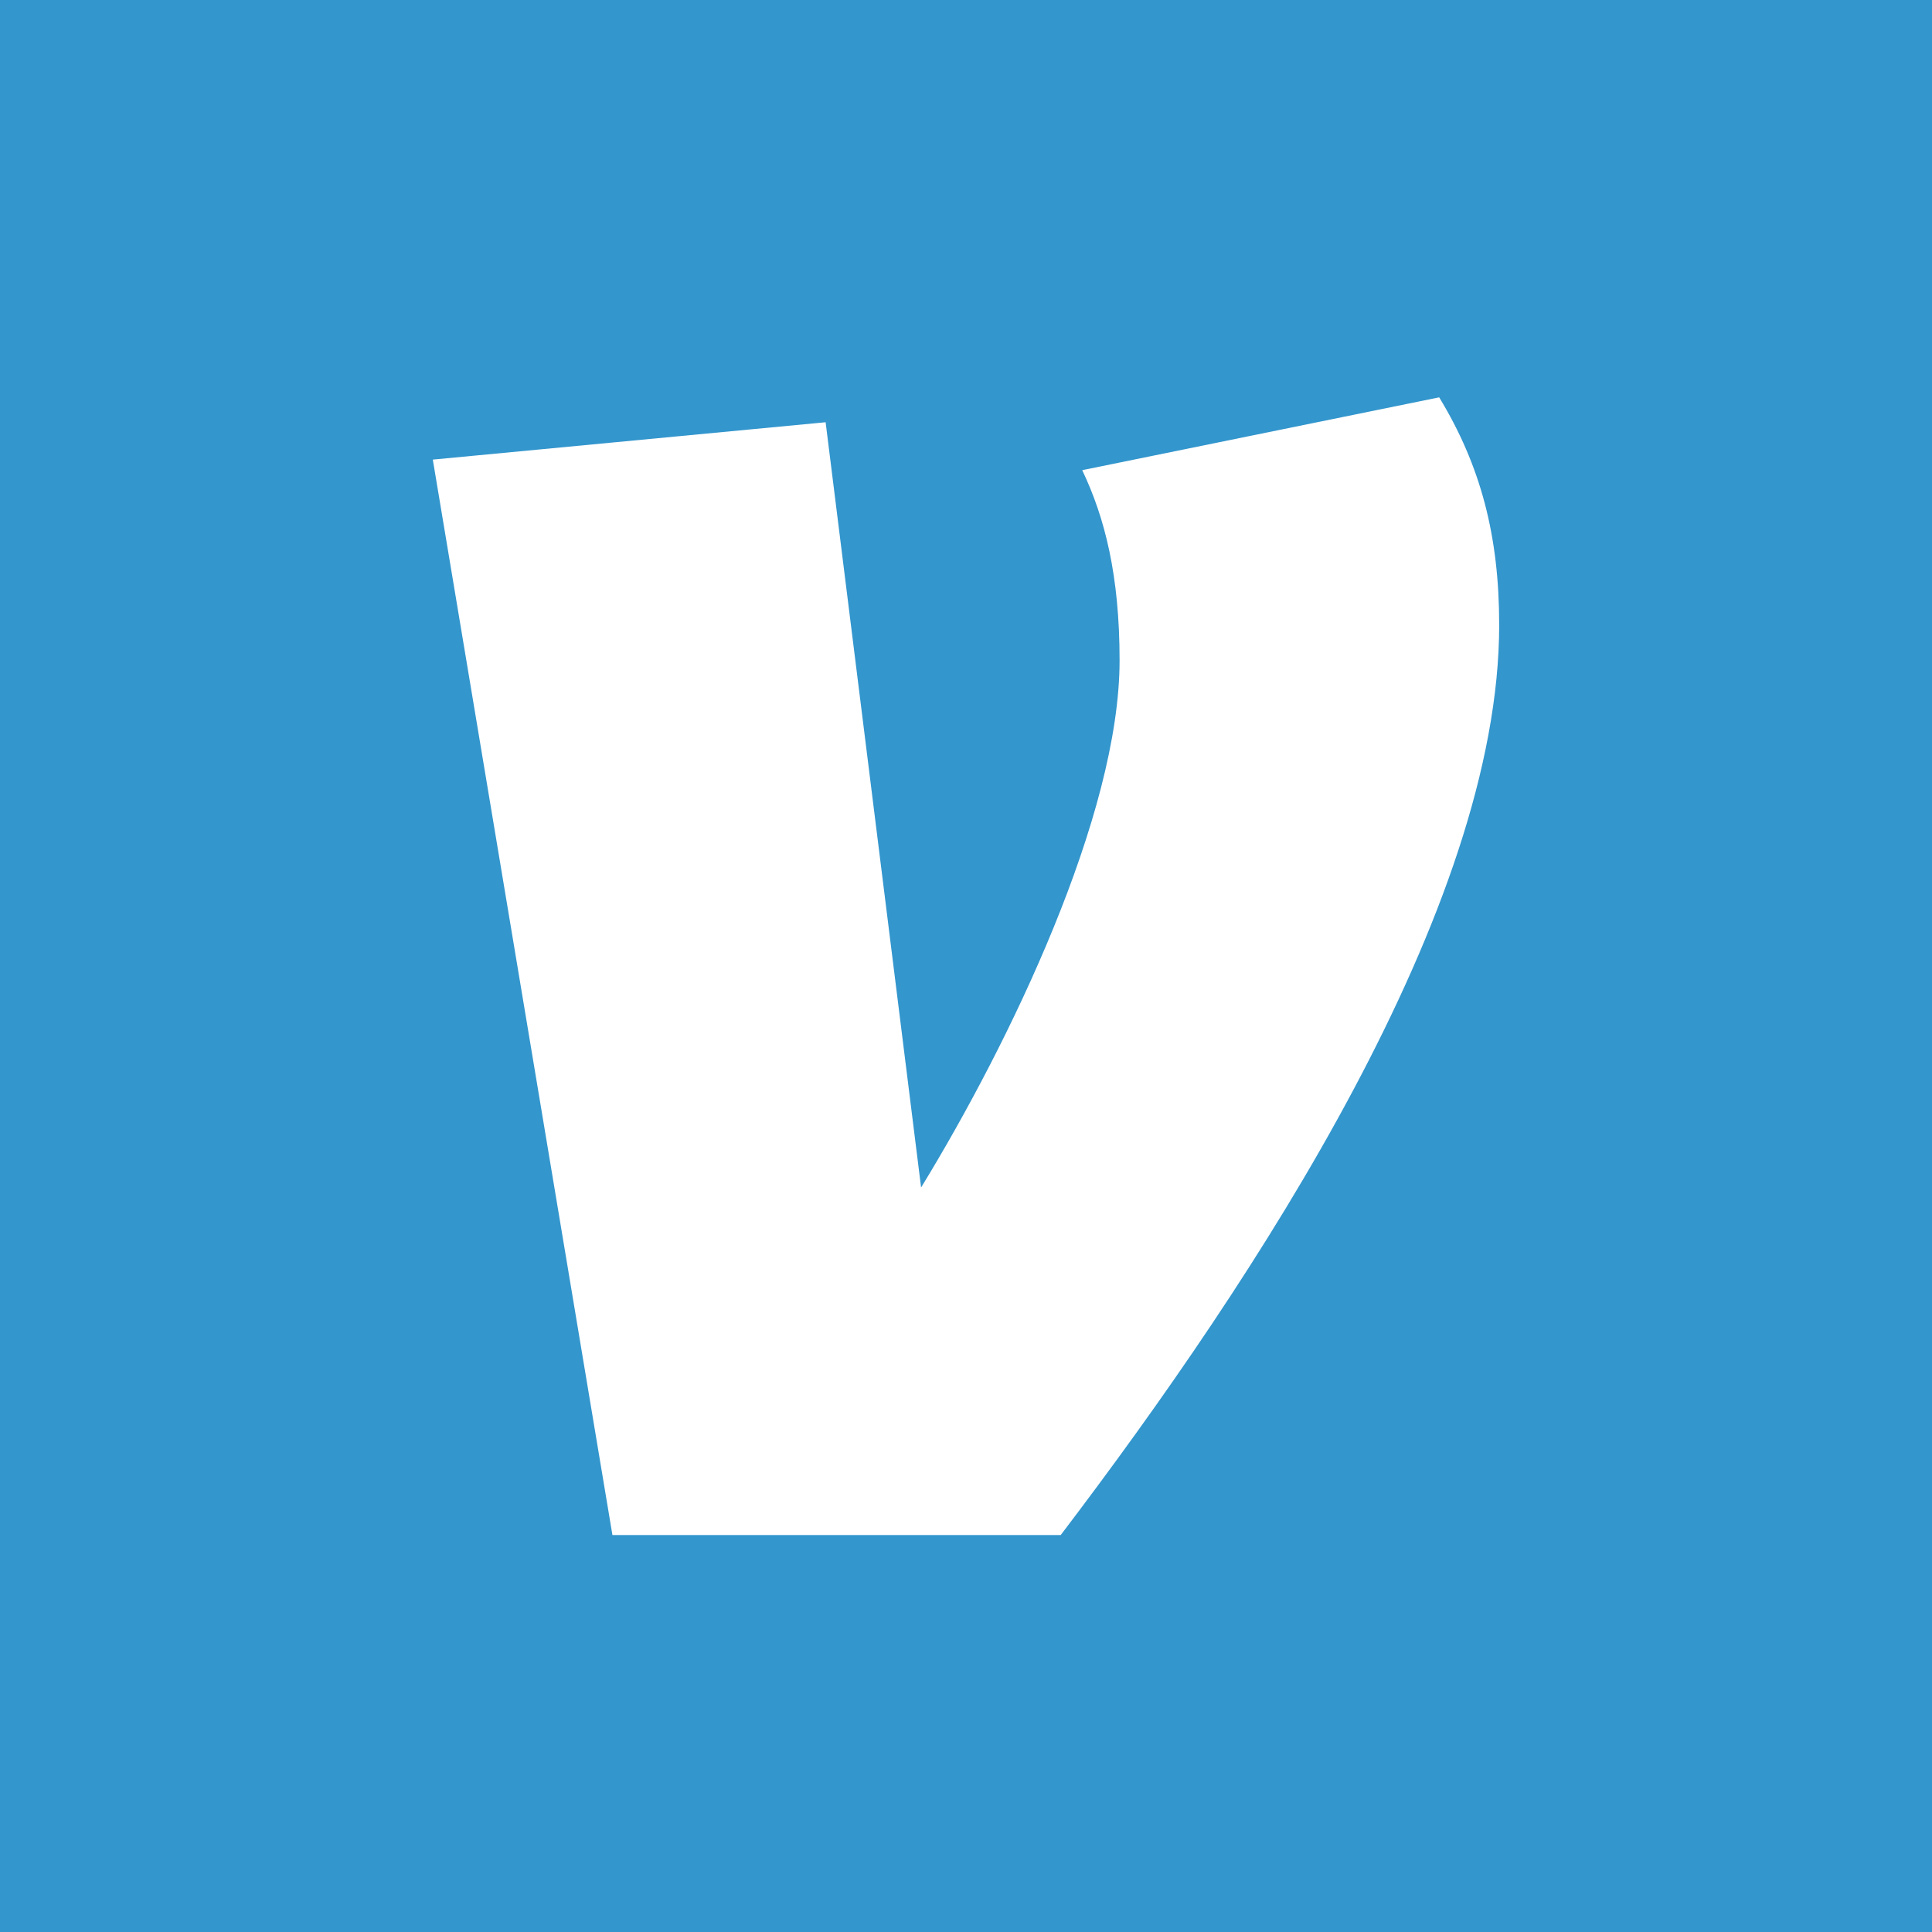
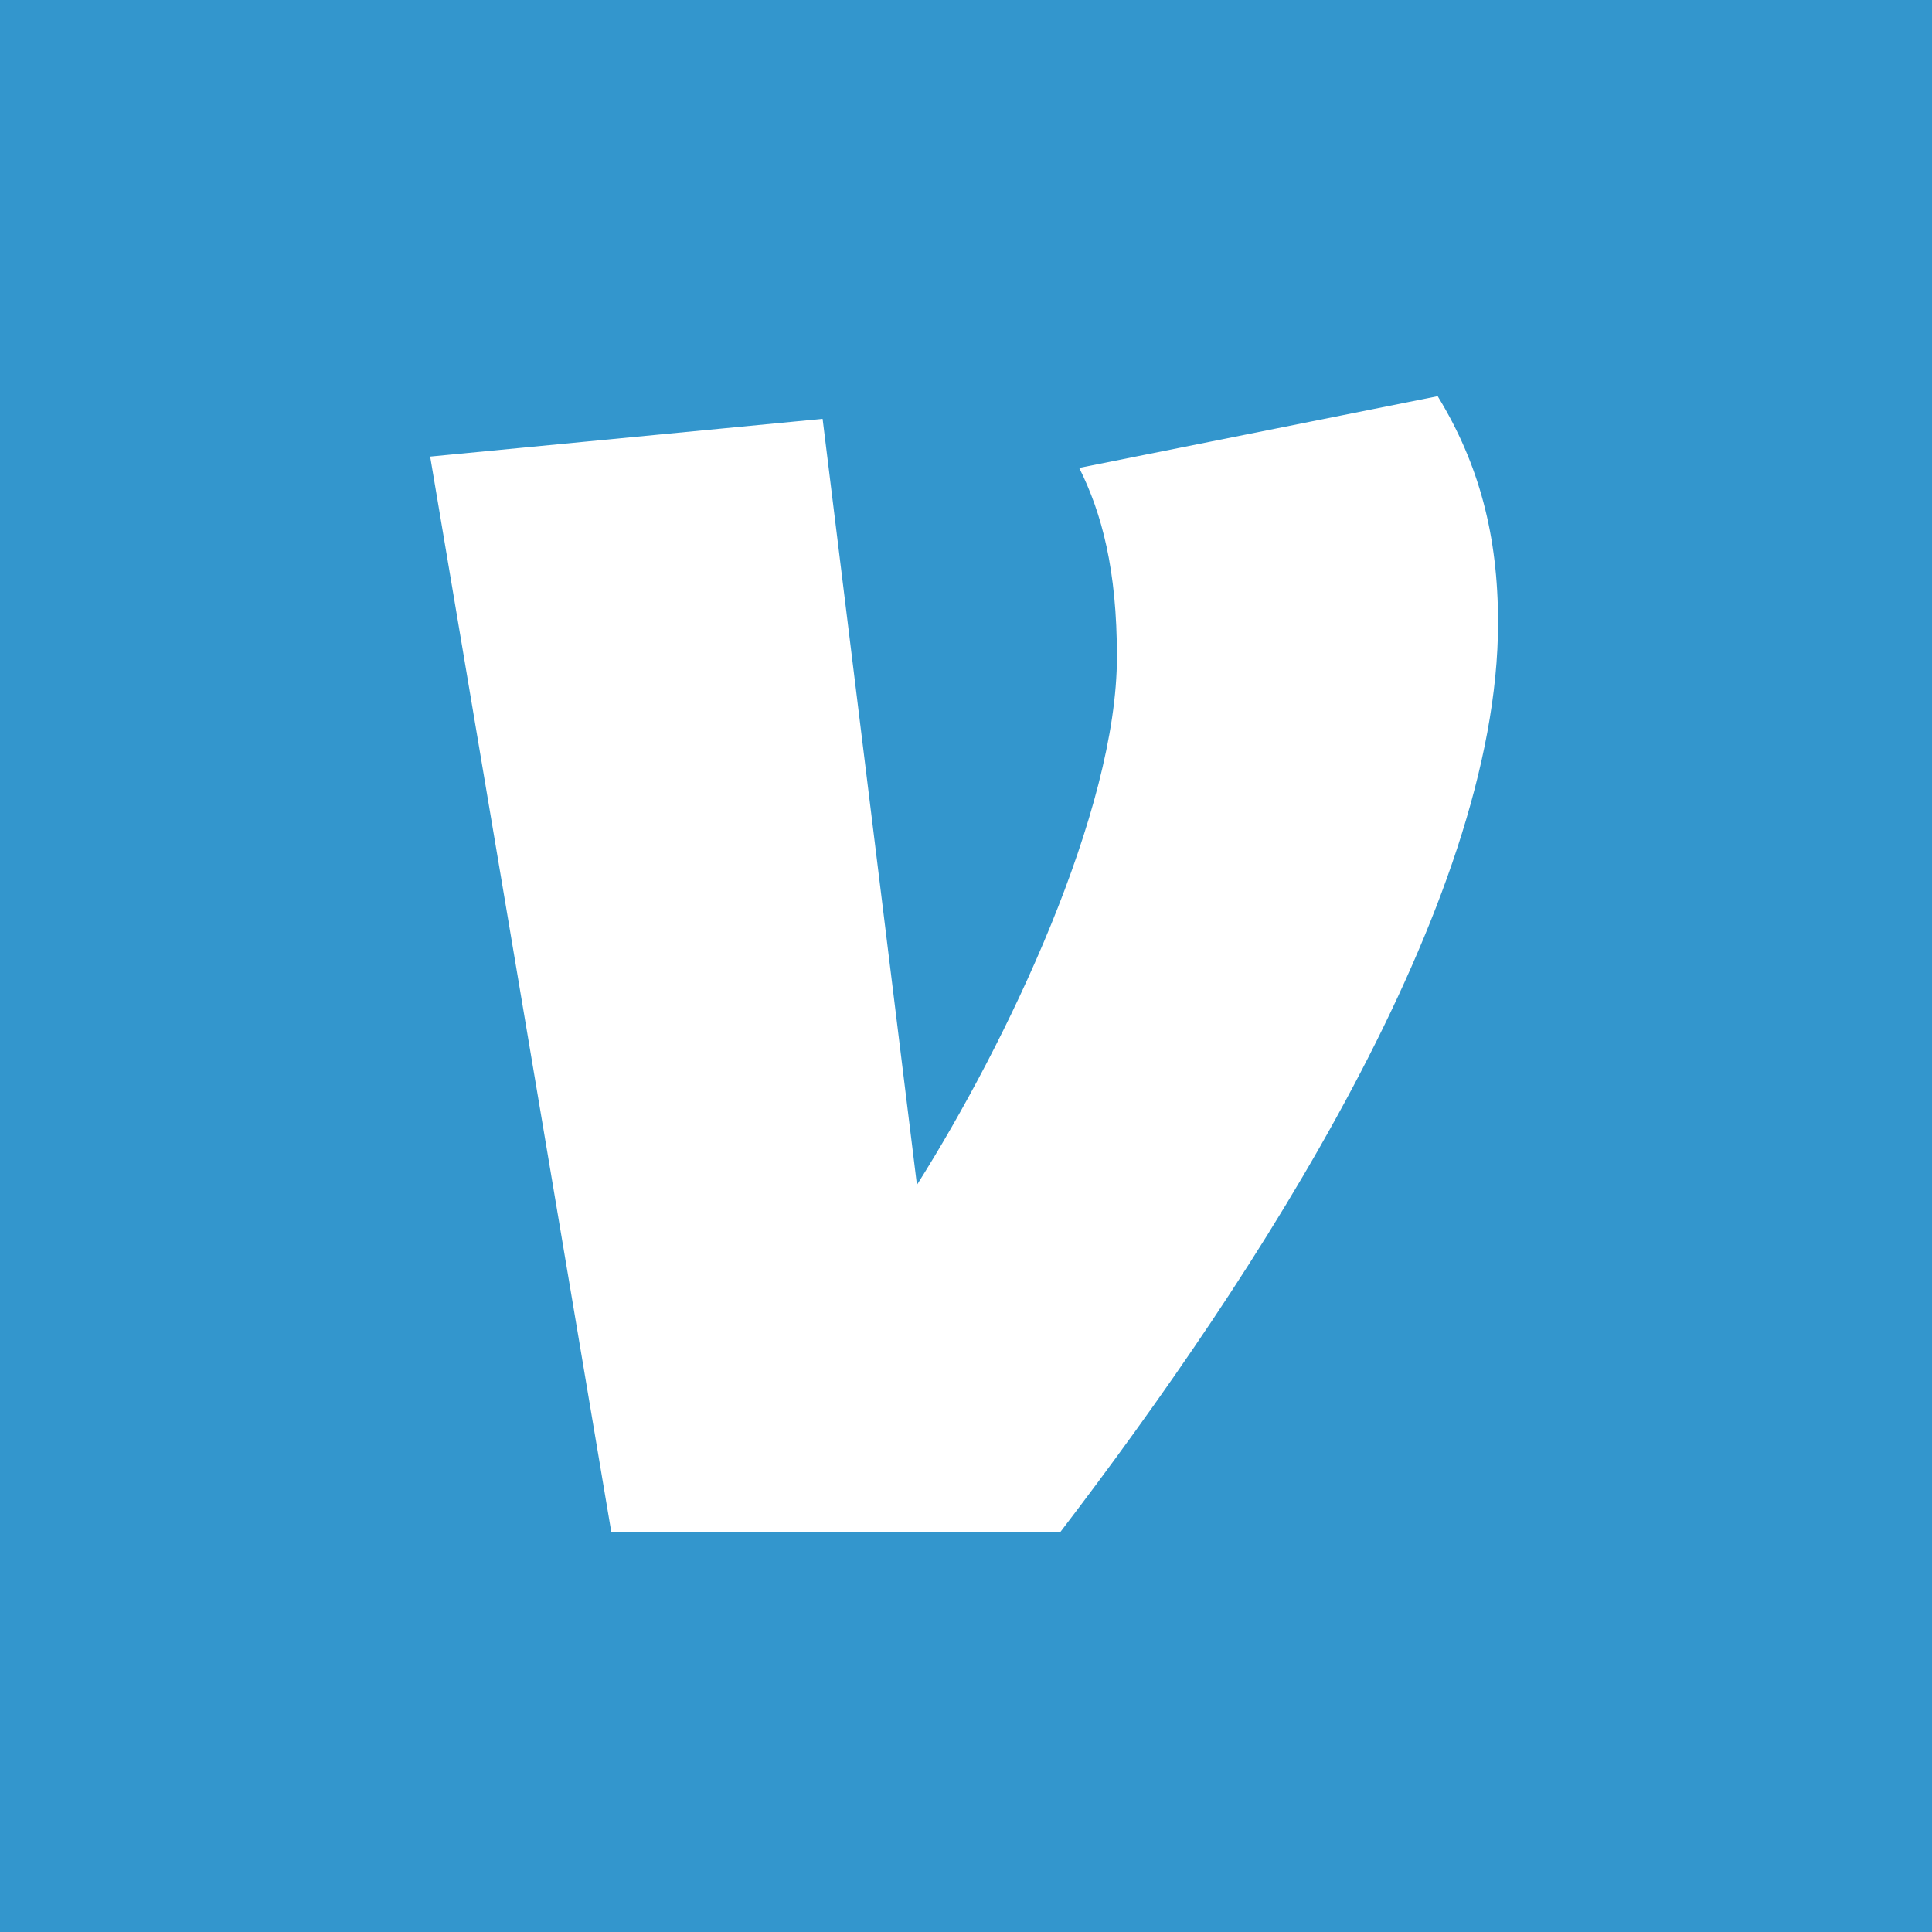
<svg xmlns="http://www.w3.org/2000/svg" aria-label="Venmo" role="img" viewBox="0 0 512 512">
  <rect width="512" height="512" fill="#3396cd" />
-   <path d="m381.4 105.3c11 18.1 15.9 36.7 15.9 60.3 0 75.1-64.1 172.7-116.2 241.2h-118.8l-47.6-285 104.1-9.9 25.3 202.8c23.5-38.4 52.6-98.7 52.6-139.7 0-22.5-3.9-37.8-9.9-50.4z" fill="#fff" />
+   <path d="m381 105c11 18 16 37 16 60 0 75-64 173-116 241h-119l-48-285 104-10 25 203c24-38 53-99 53-140 0-23-4-38-10-50z" fill="#fff" />
</svg>
